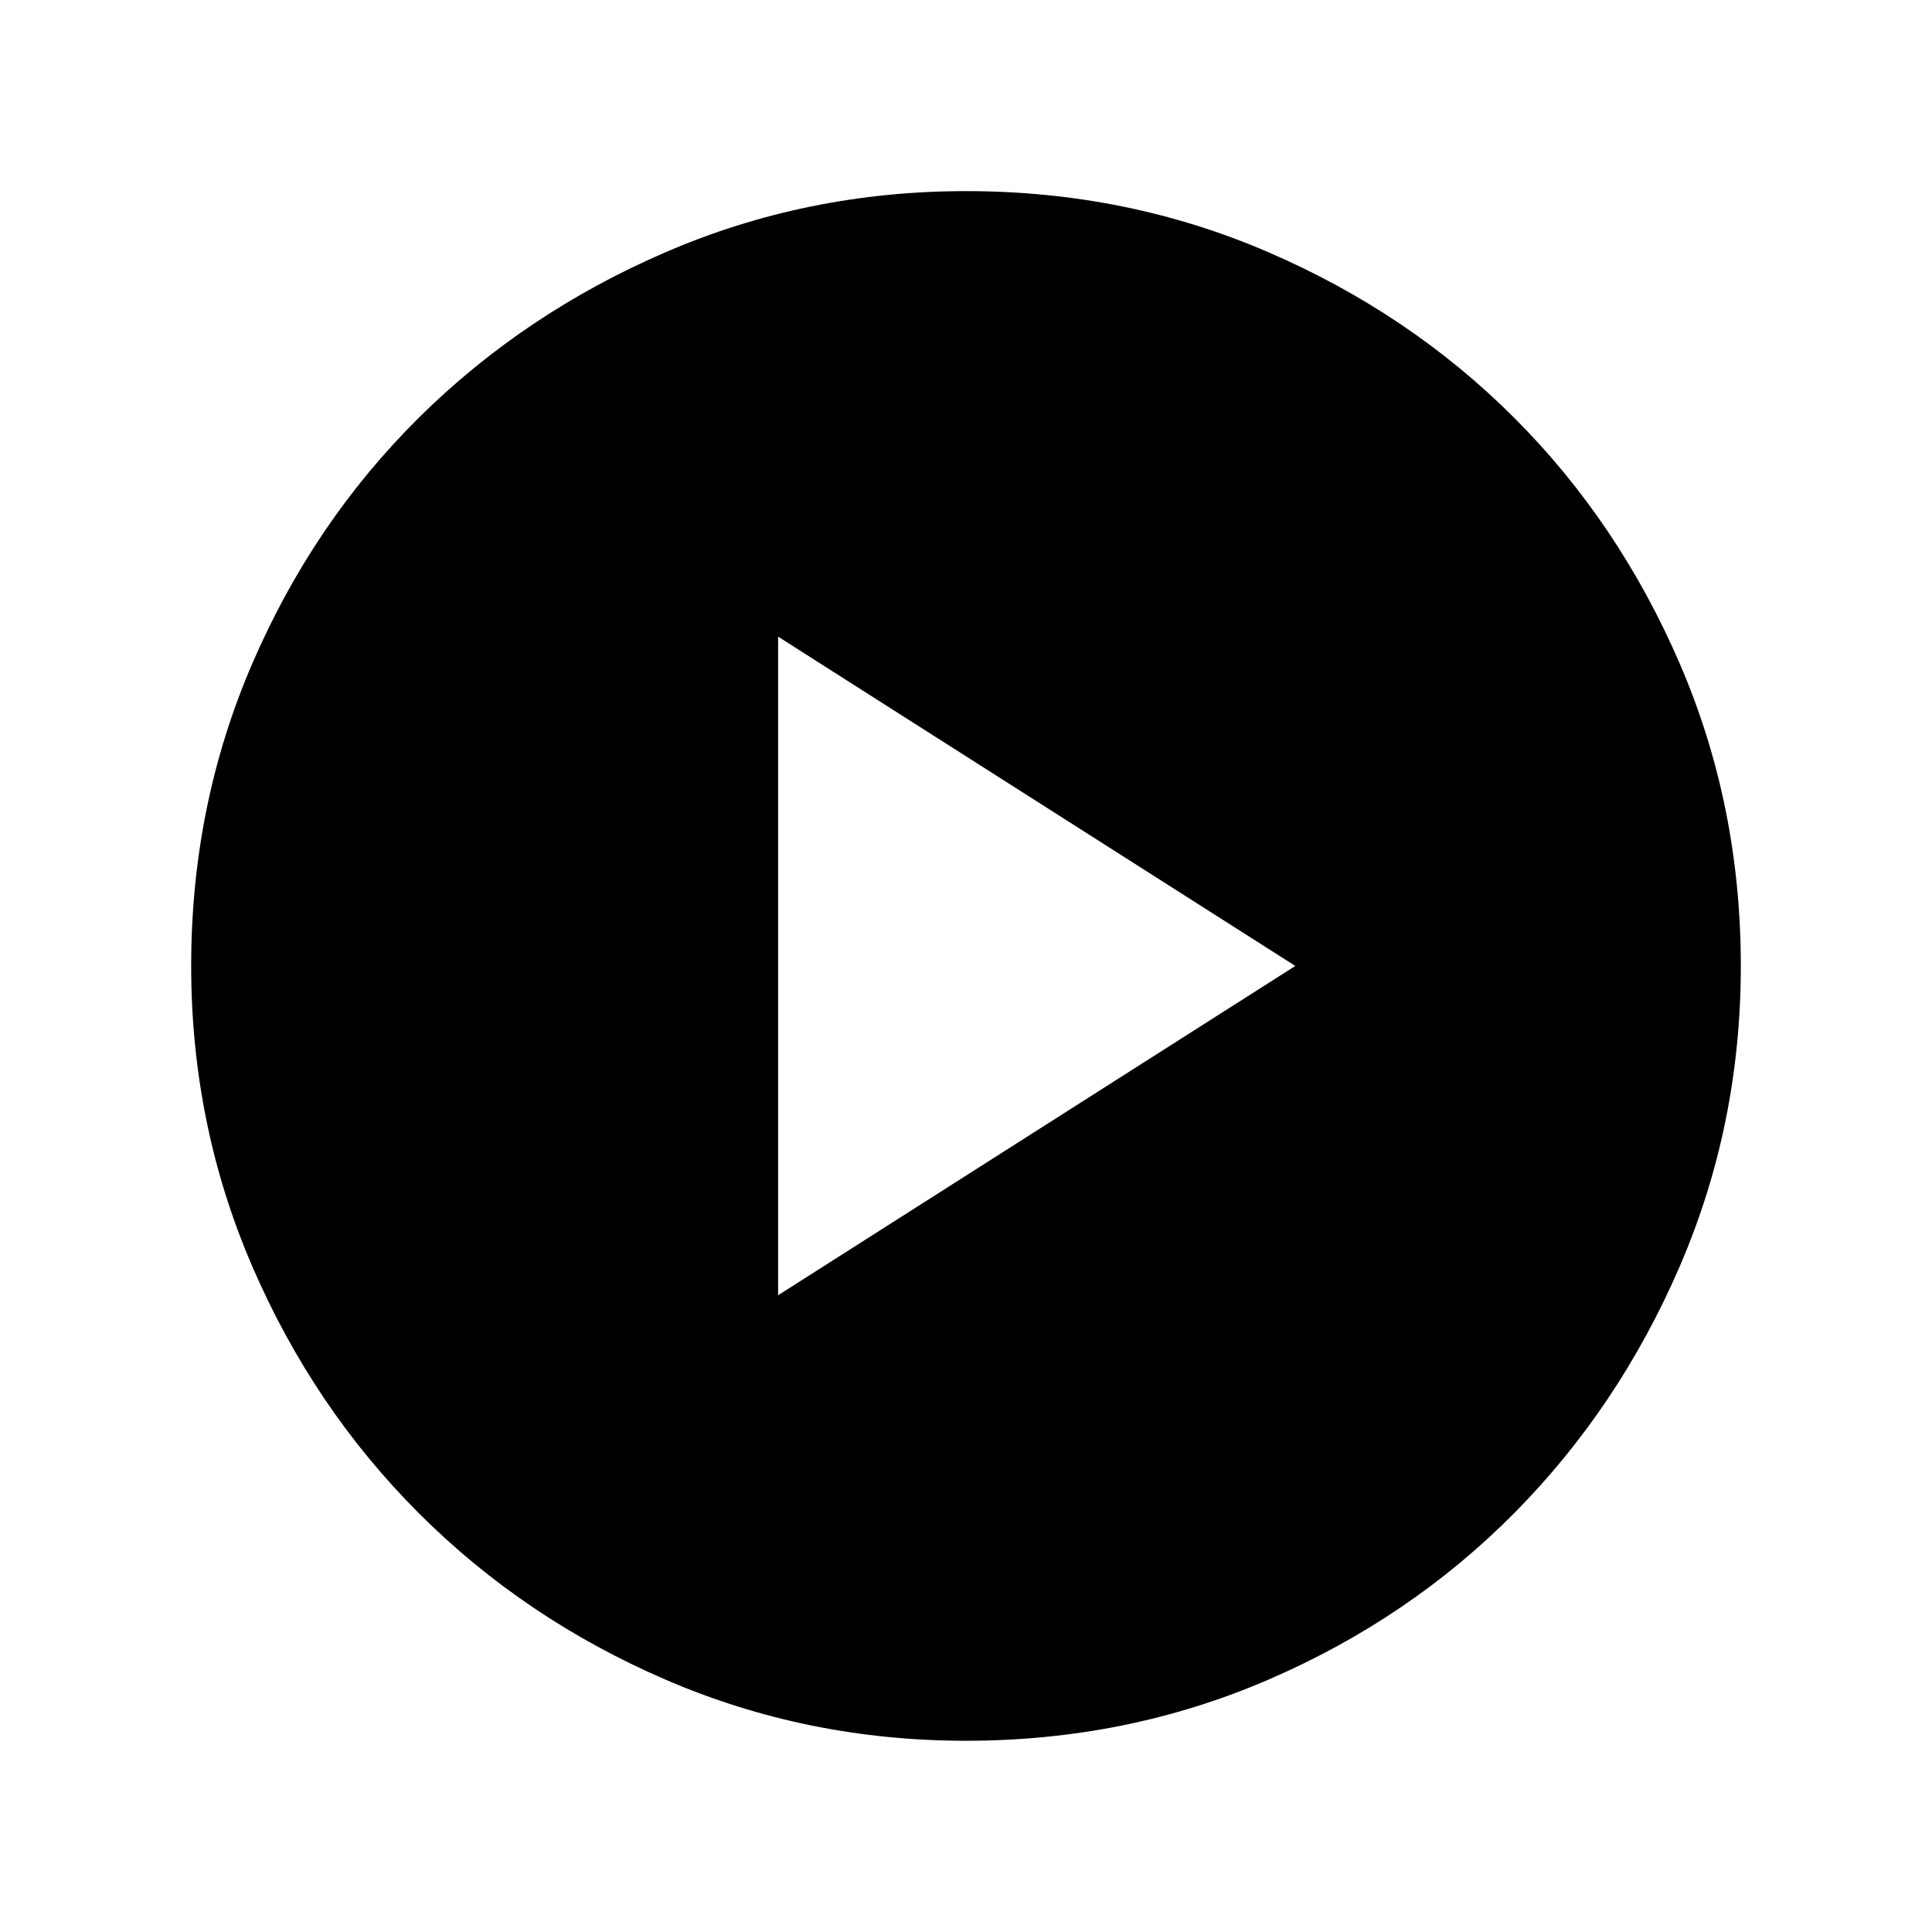
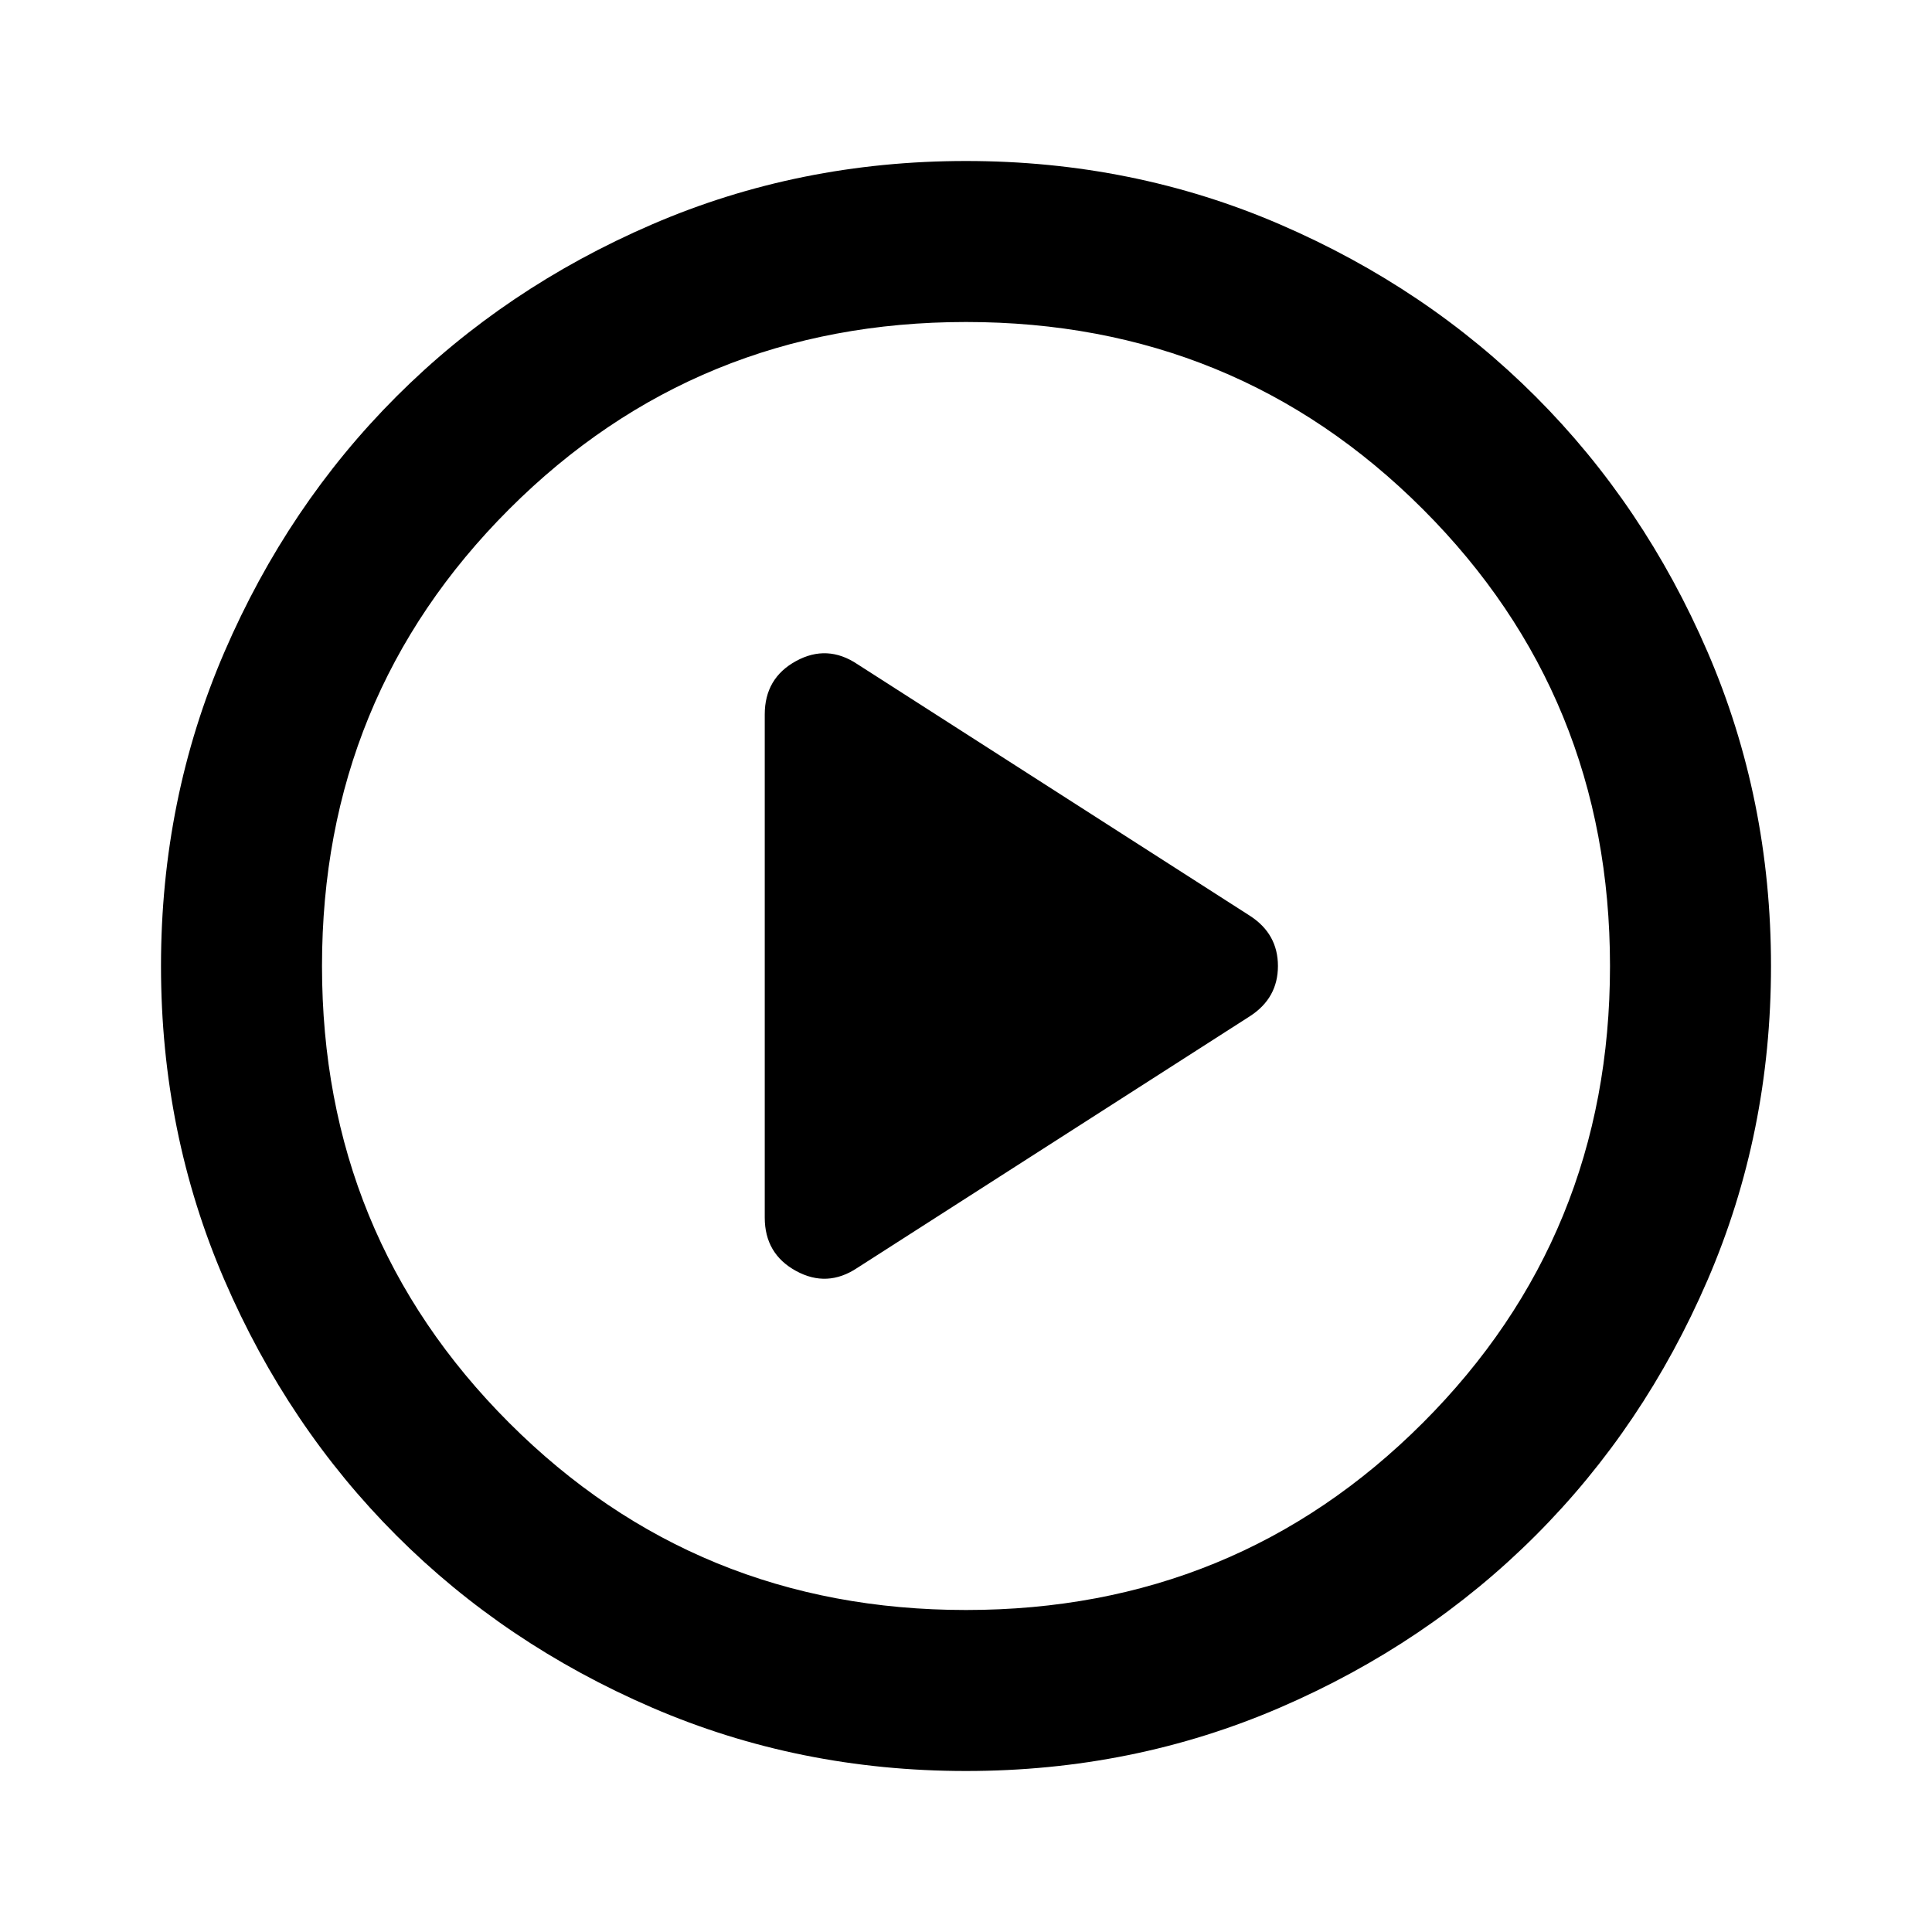
<svg xmlns="http://www.w3.org/2000/svg" width="192" height="192" viewBox="0 0 192 192">
-   <path d="m77.328 128.72 51.398-32.725L77.328 63.27zM96 172.995q-15.785 0-29.838-6.064t-24.544-16.555-16.555-24.544-6.064-29.838q0-15.978 6.064-30.03t16.555-24.448 24.544-16.459T96 18.993q15.978 0 30.03 6.064t24.448 16.46 16.459 24.447 6.064 30.03q0 15.785-6.064 29.838t-16.459 24.544-24.448 16.555T96 172.995" />
+   <path d="m85.2 126 39-25q2.8-1.8 2.8-5t-2.8-5l-39-25q-3-2-6.1-.3T76 71v50q0 3.6 3.1 5.3t6.1-.3M96 176q-16.6 0-31.2-6.3t-25.4-17.1-17.1-25.4T16 96t6.3-31.2 17.1-25.4 25.4-17.1T96 16t31.2 6.3 25.4 17.1 17.1 25.4T176 96t-6.3 31.2-17.1 25.4-25.4 17.1T96 176m0-16q26.8 0 45.4-18.6T160 96t-18.6-45.4T96 32 50.6 50.6 32 96t18.6 45.4T96 160" />
</svg>
